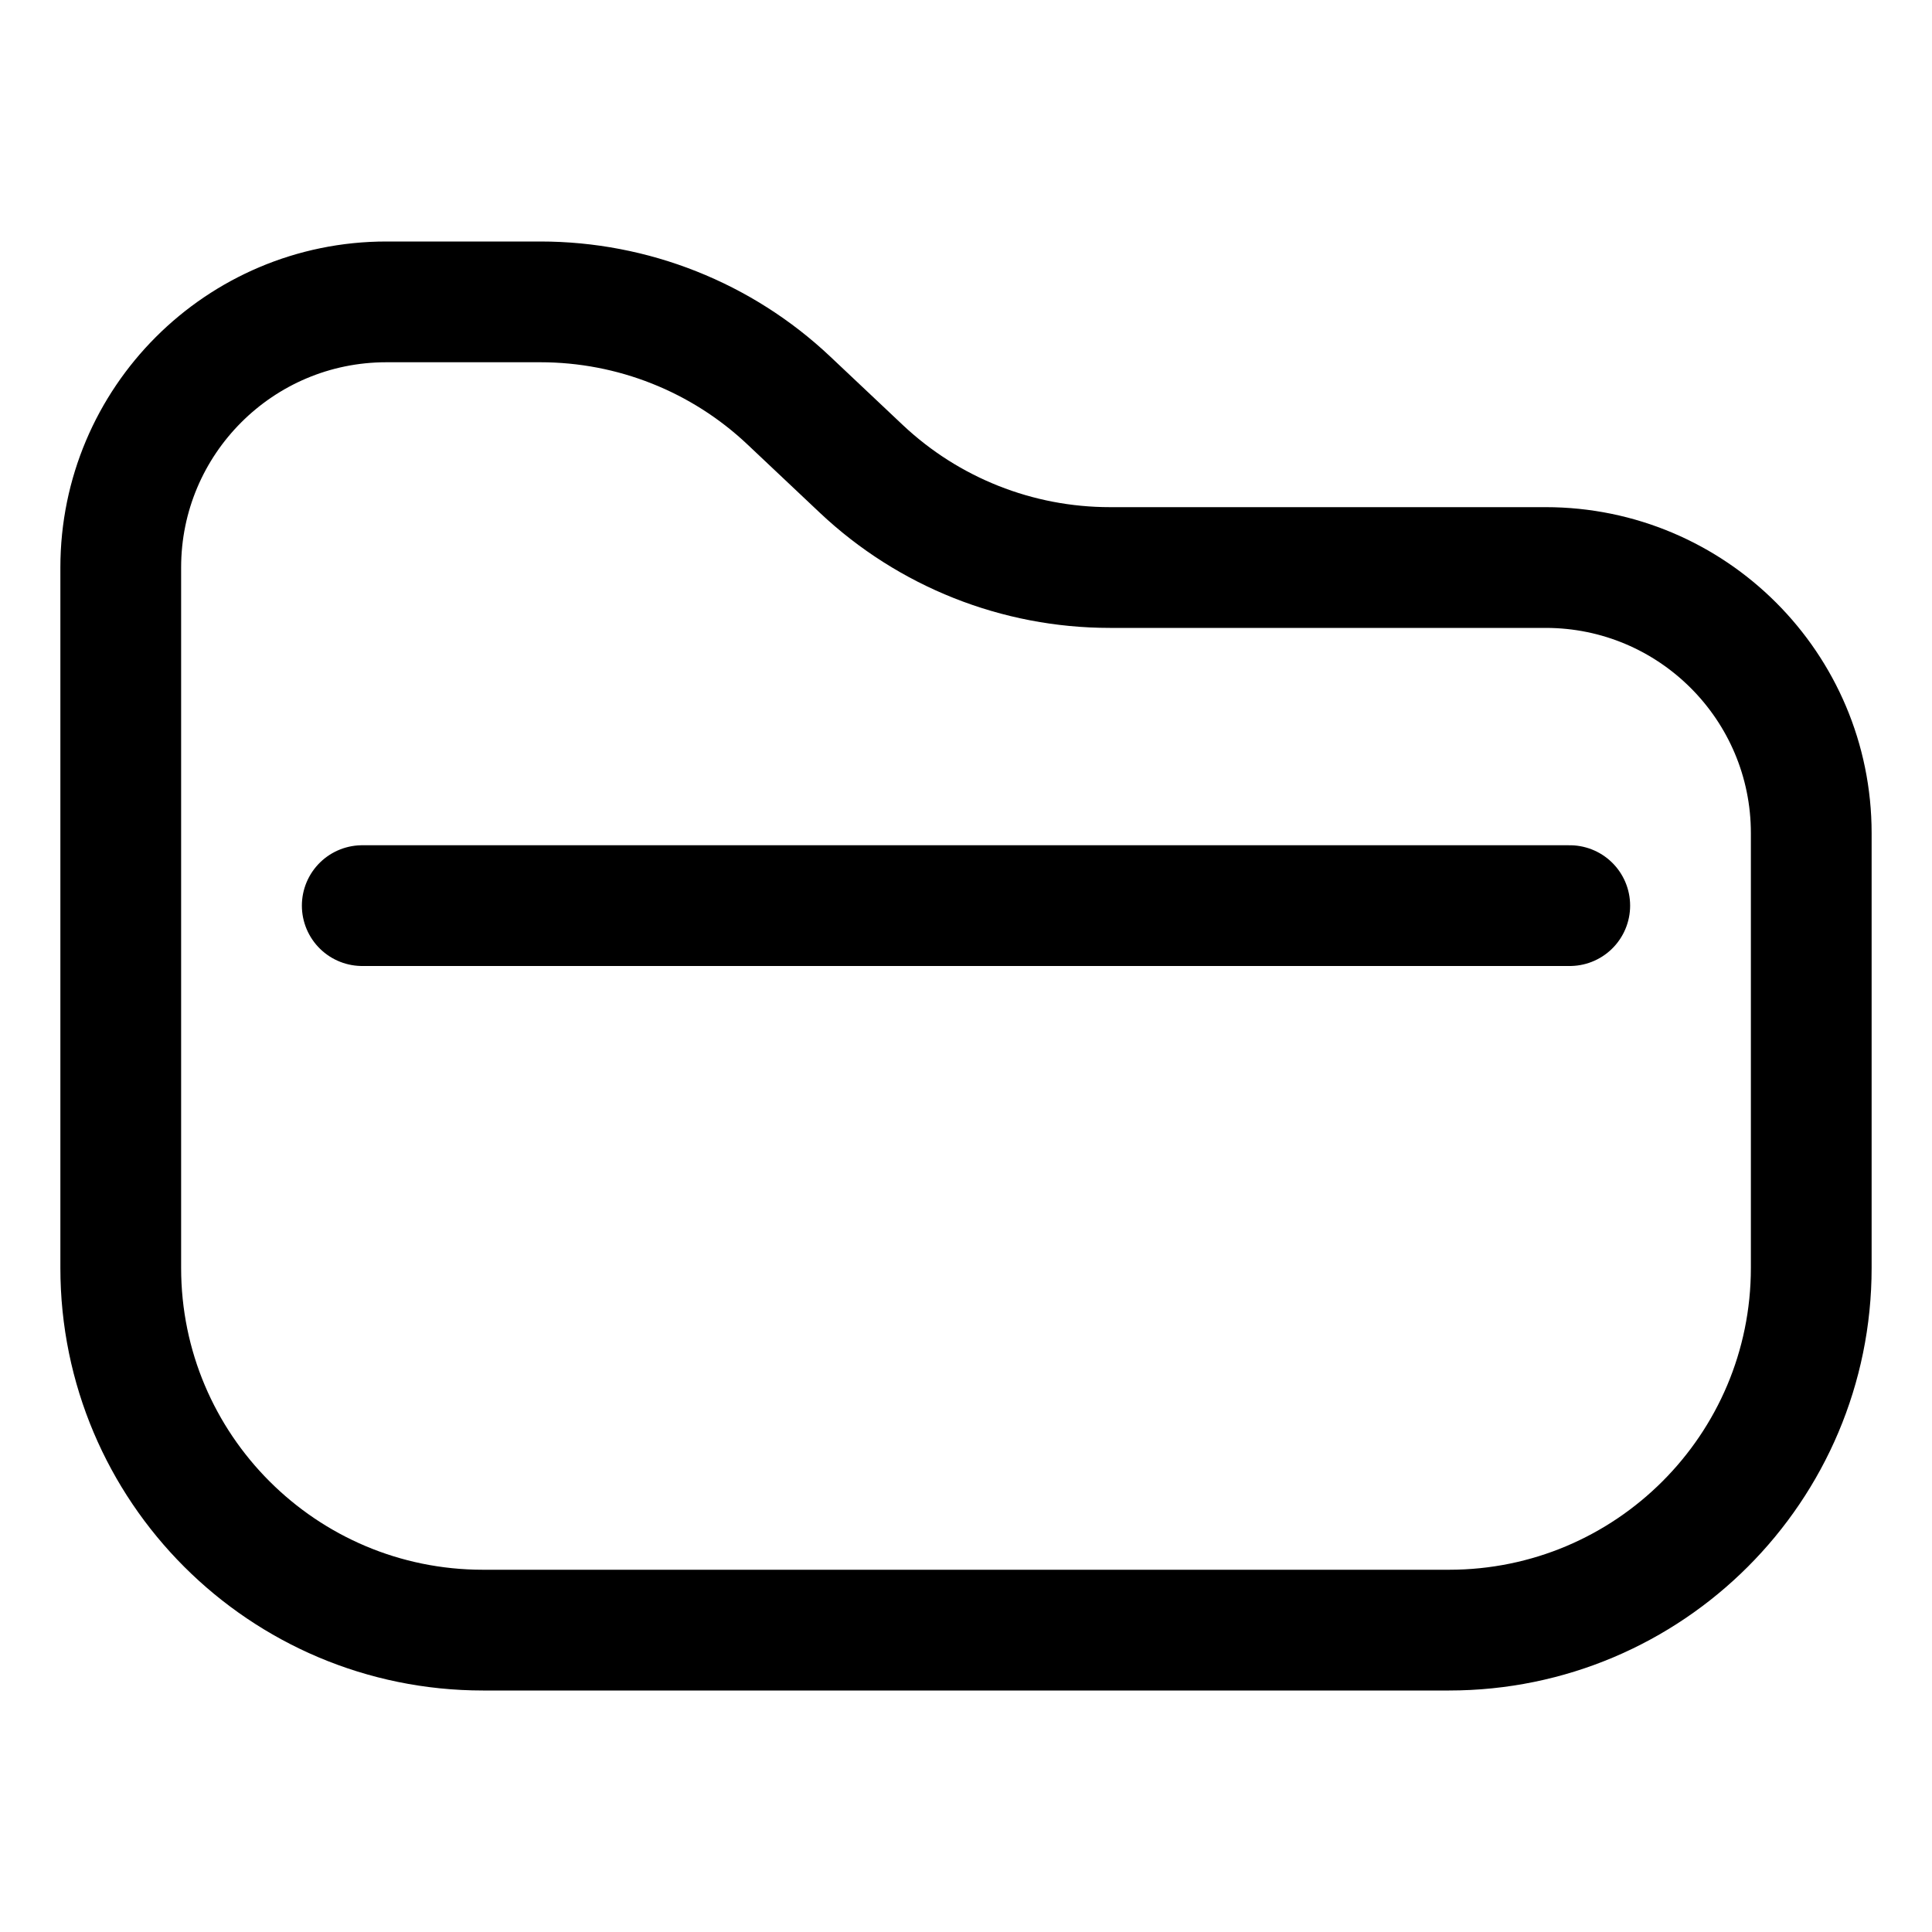
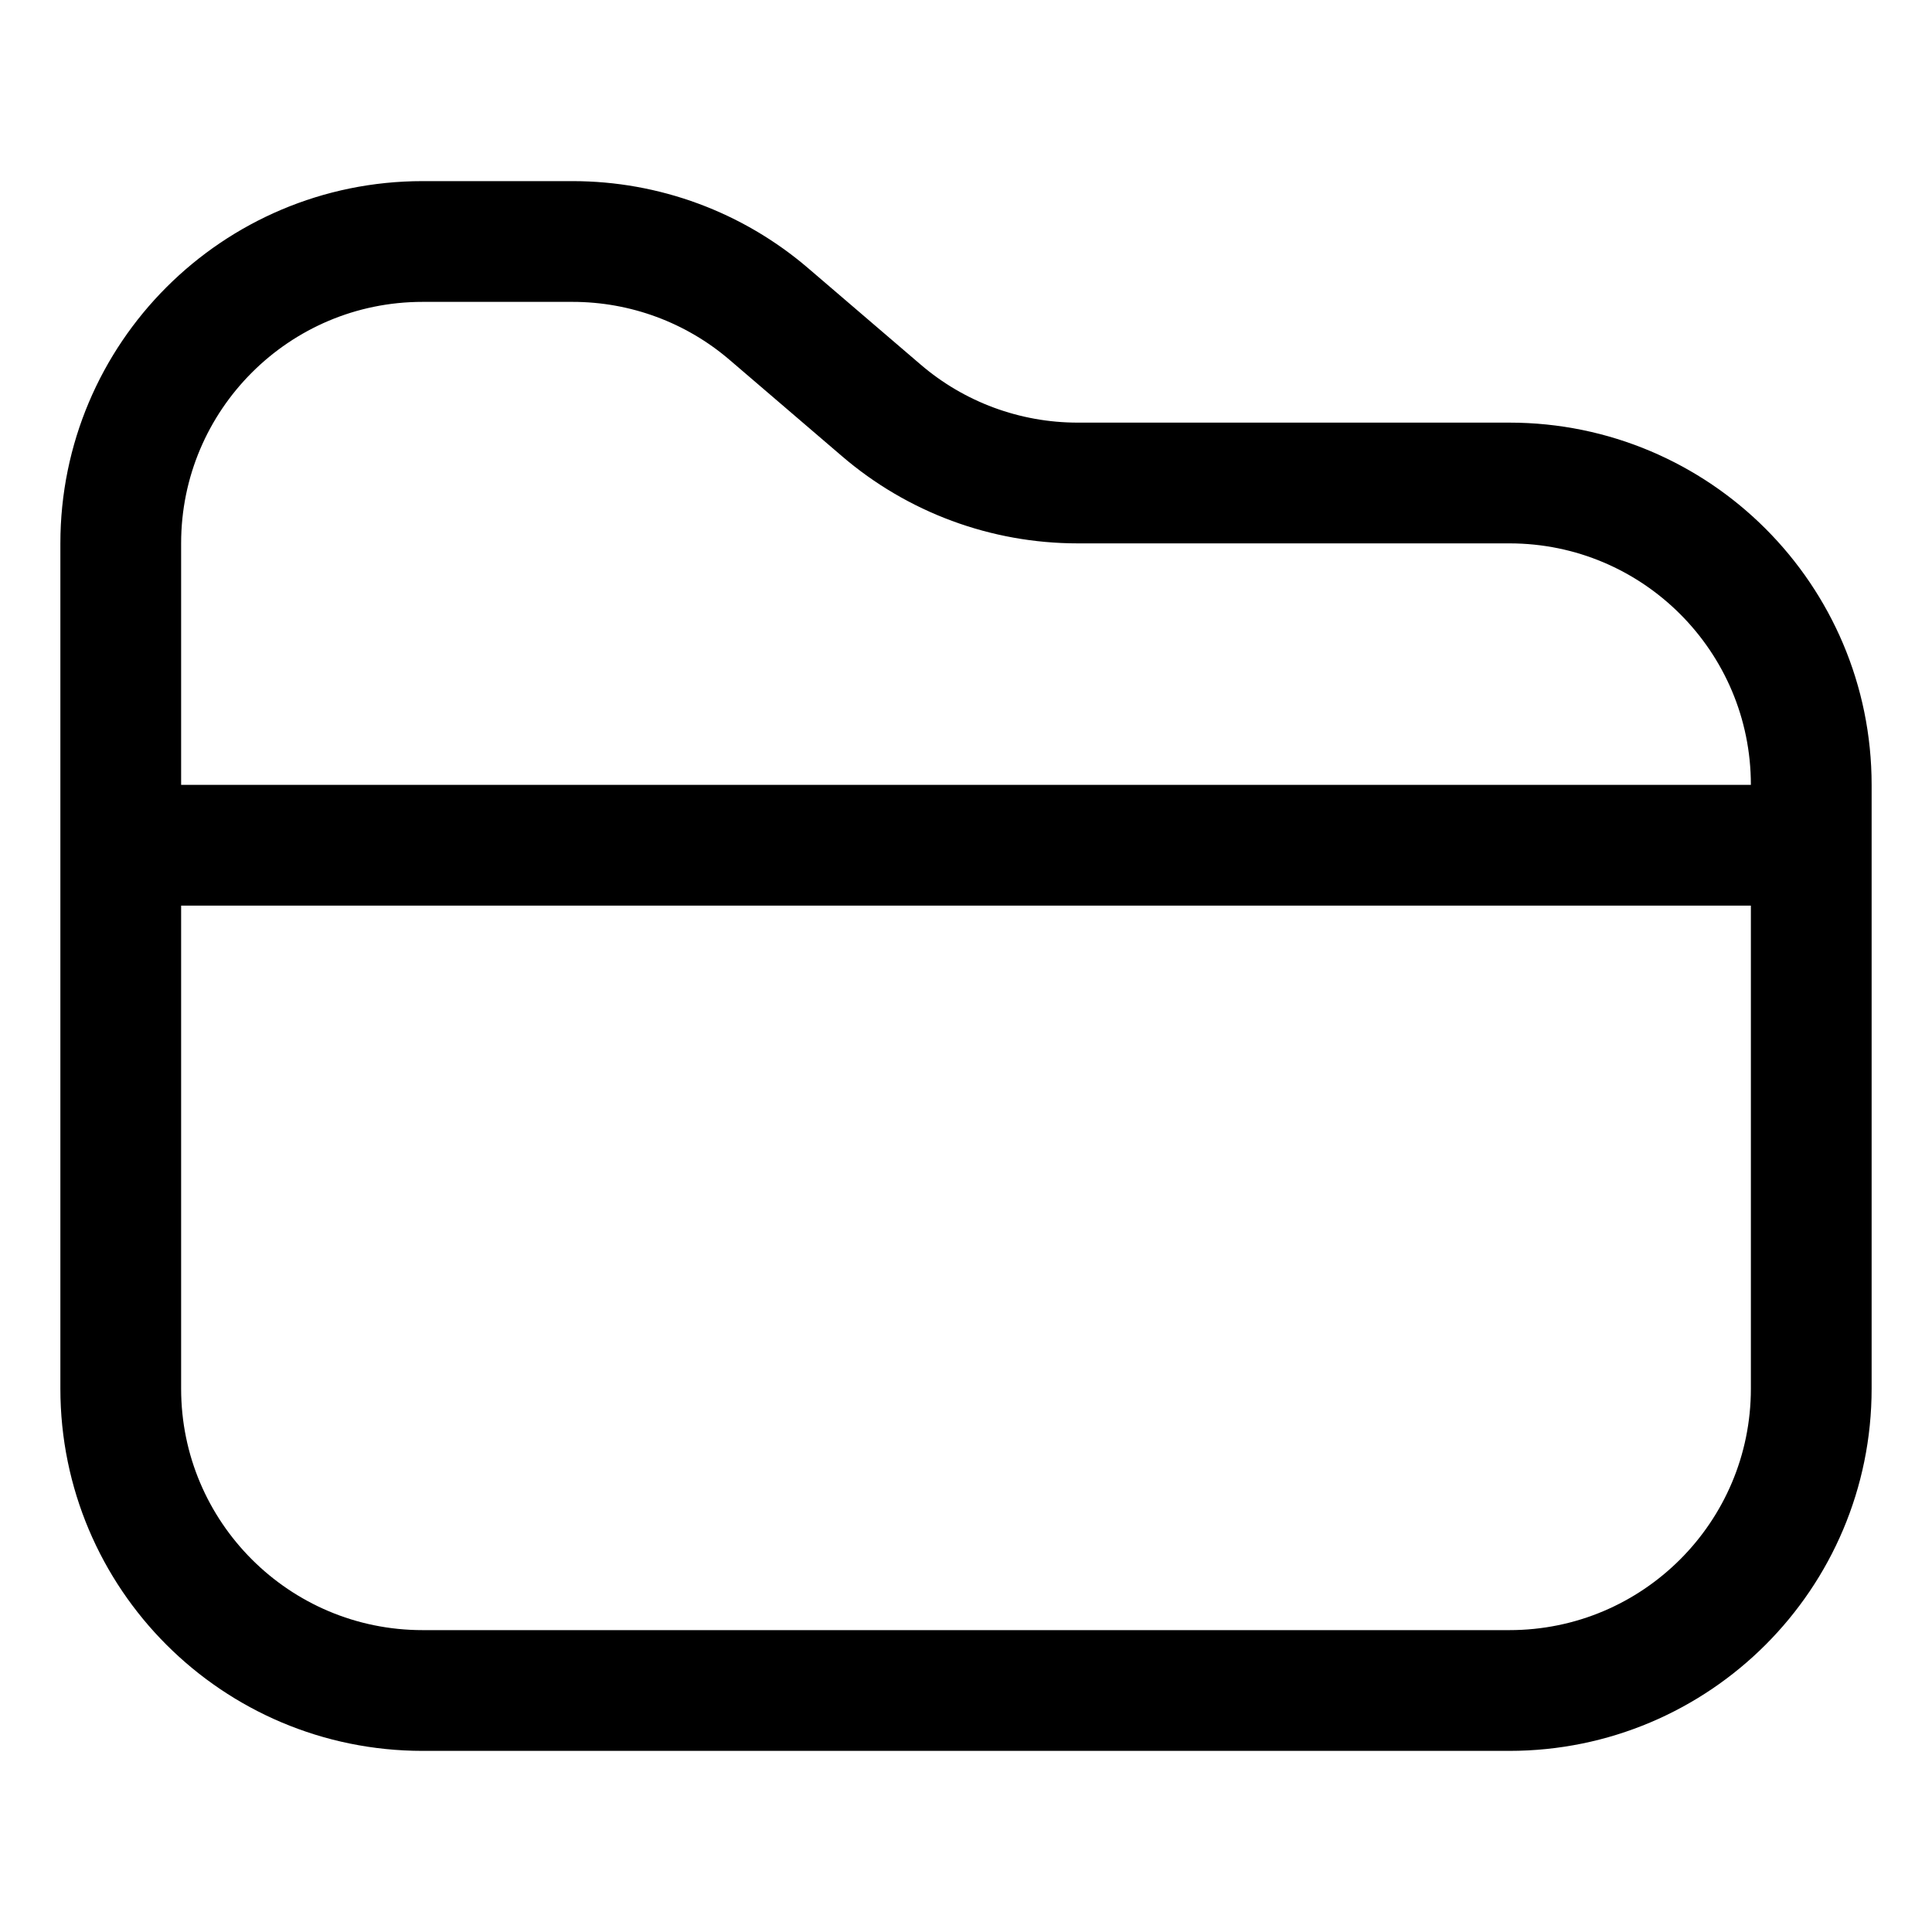
<svg xmlns="http://www.w3.org/2000/svg" viewBox="0 0 16 16" fill="none">
-   <path d="M12 13.5H4C2.343 13.5 1 12.157 1 10.5V4.7C1 3.485 1.985 2.5 3.2 2.5H4.475C5.241 2.5 5.977 2.792 6.533 3.317L7.133 3.883C7.69 4.408 8.426 4.7 9.191 4.7H12.8C14.015 4.7 15 5.685 15 6.9V10.5C15 12.157 13.657 13.5 12 13.5Z" stroke="currentColor" stroke-linecap="round" />
-   <path d="M13 7.5H3" stroke="currentColor" stroke-linecap="round" />
+   <path d="M15 7V6.5C15 5.119 13.881 4 12.5 4H8.925C8.328 4 7.751 3.787 7.298 3.398L6.369 2.602C5.916 2.213 5.339 2 4.742 2H3.5C2.119 2 1 3.119 1 4.5V7M15 7H1M15 7V11.5C15 12.881 13.881 14 12.5 14H3.5C2.119 14 1 12.881 1 11.5V7" stroke="currentColor" stroke-linecap="round" />
</svg>
